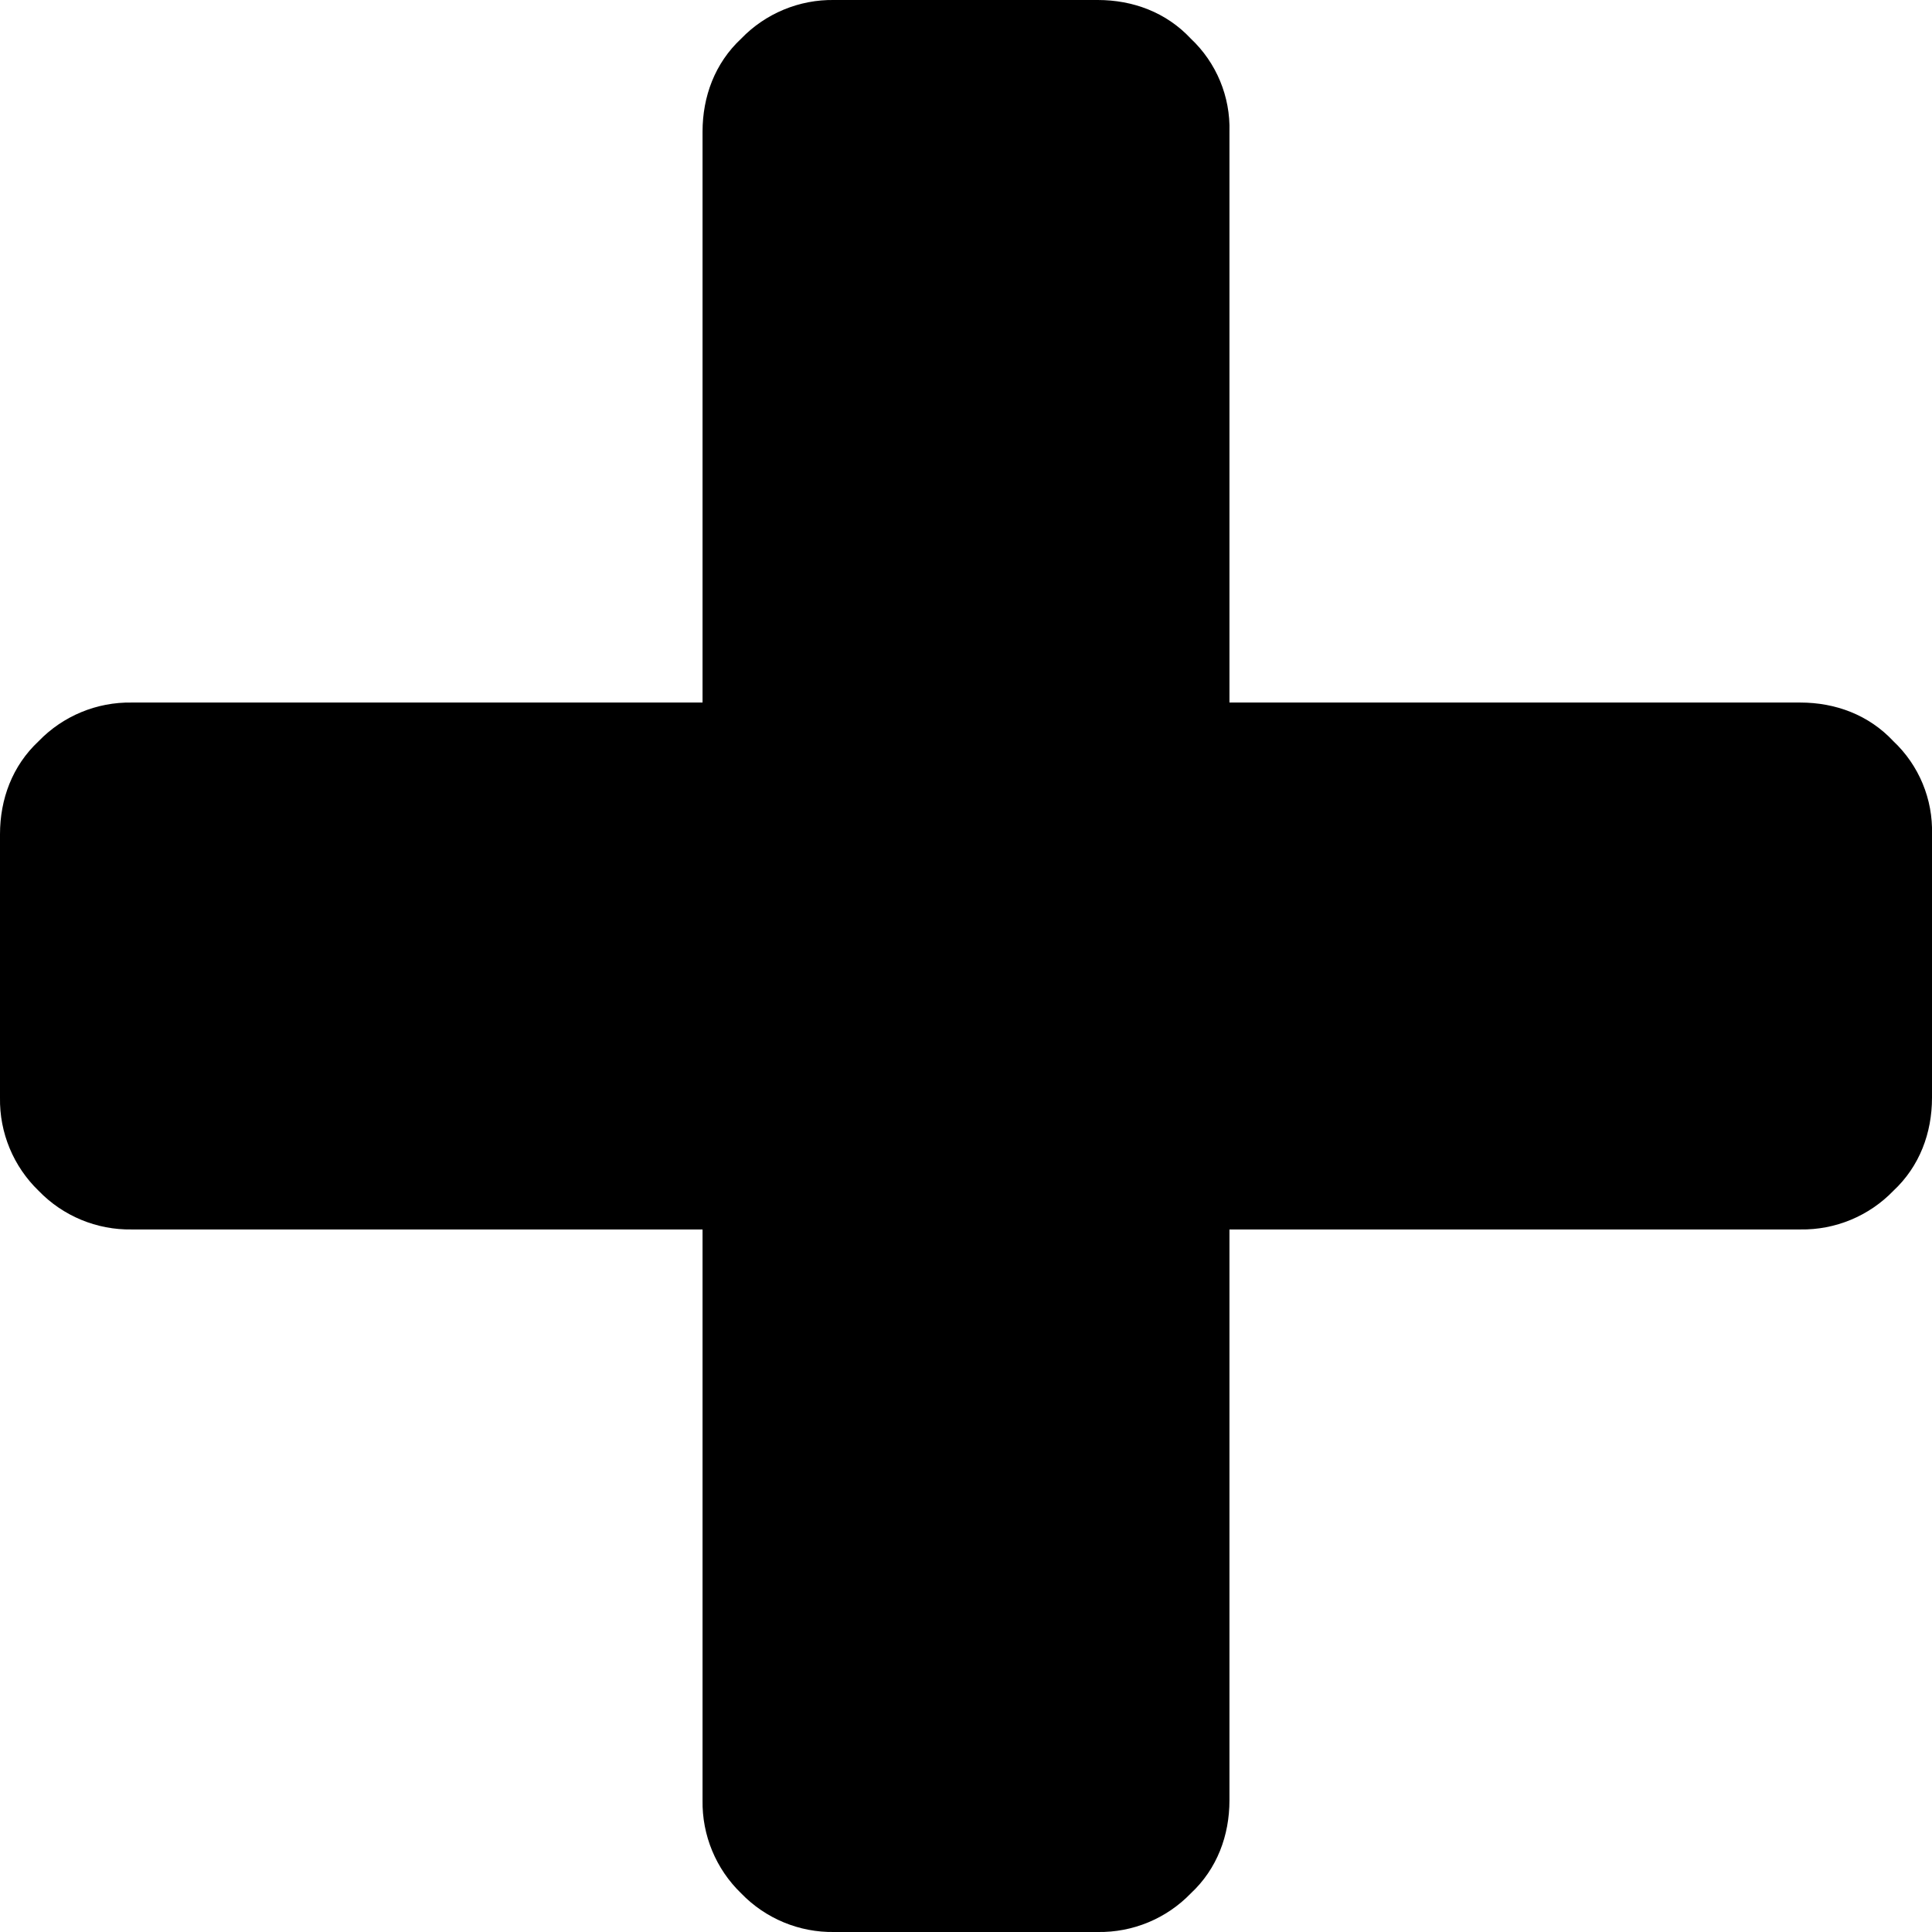
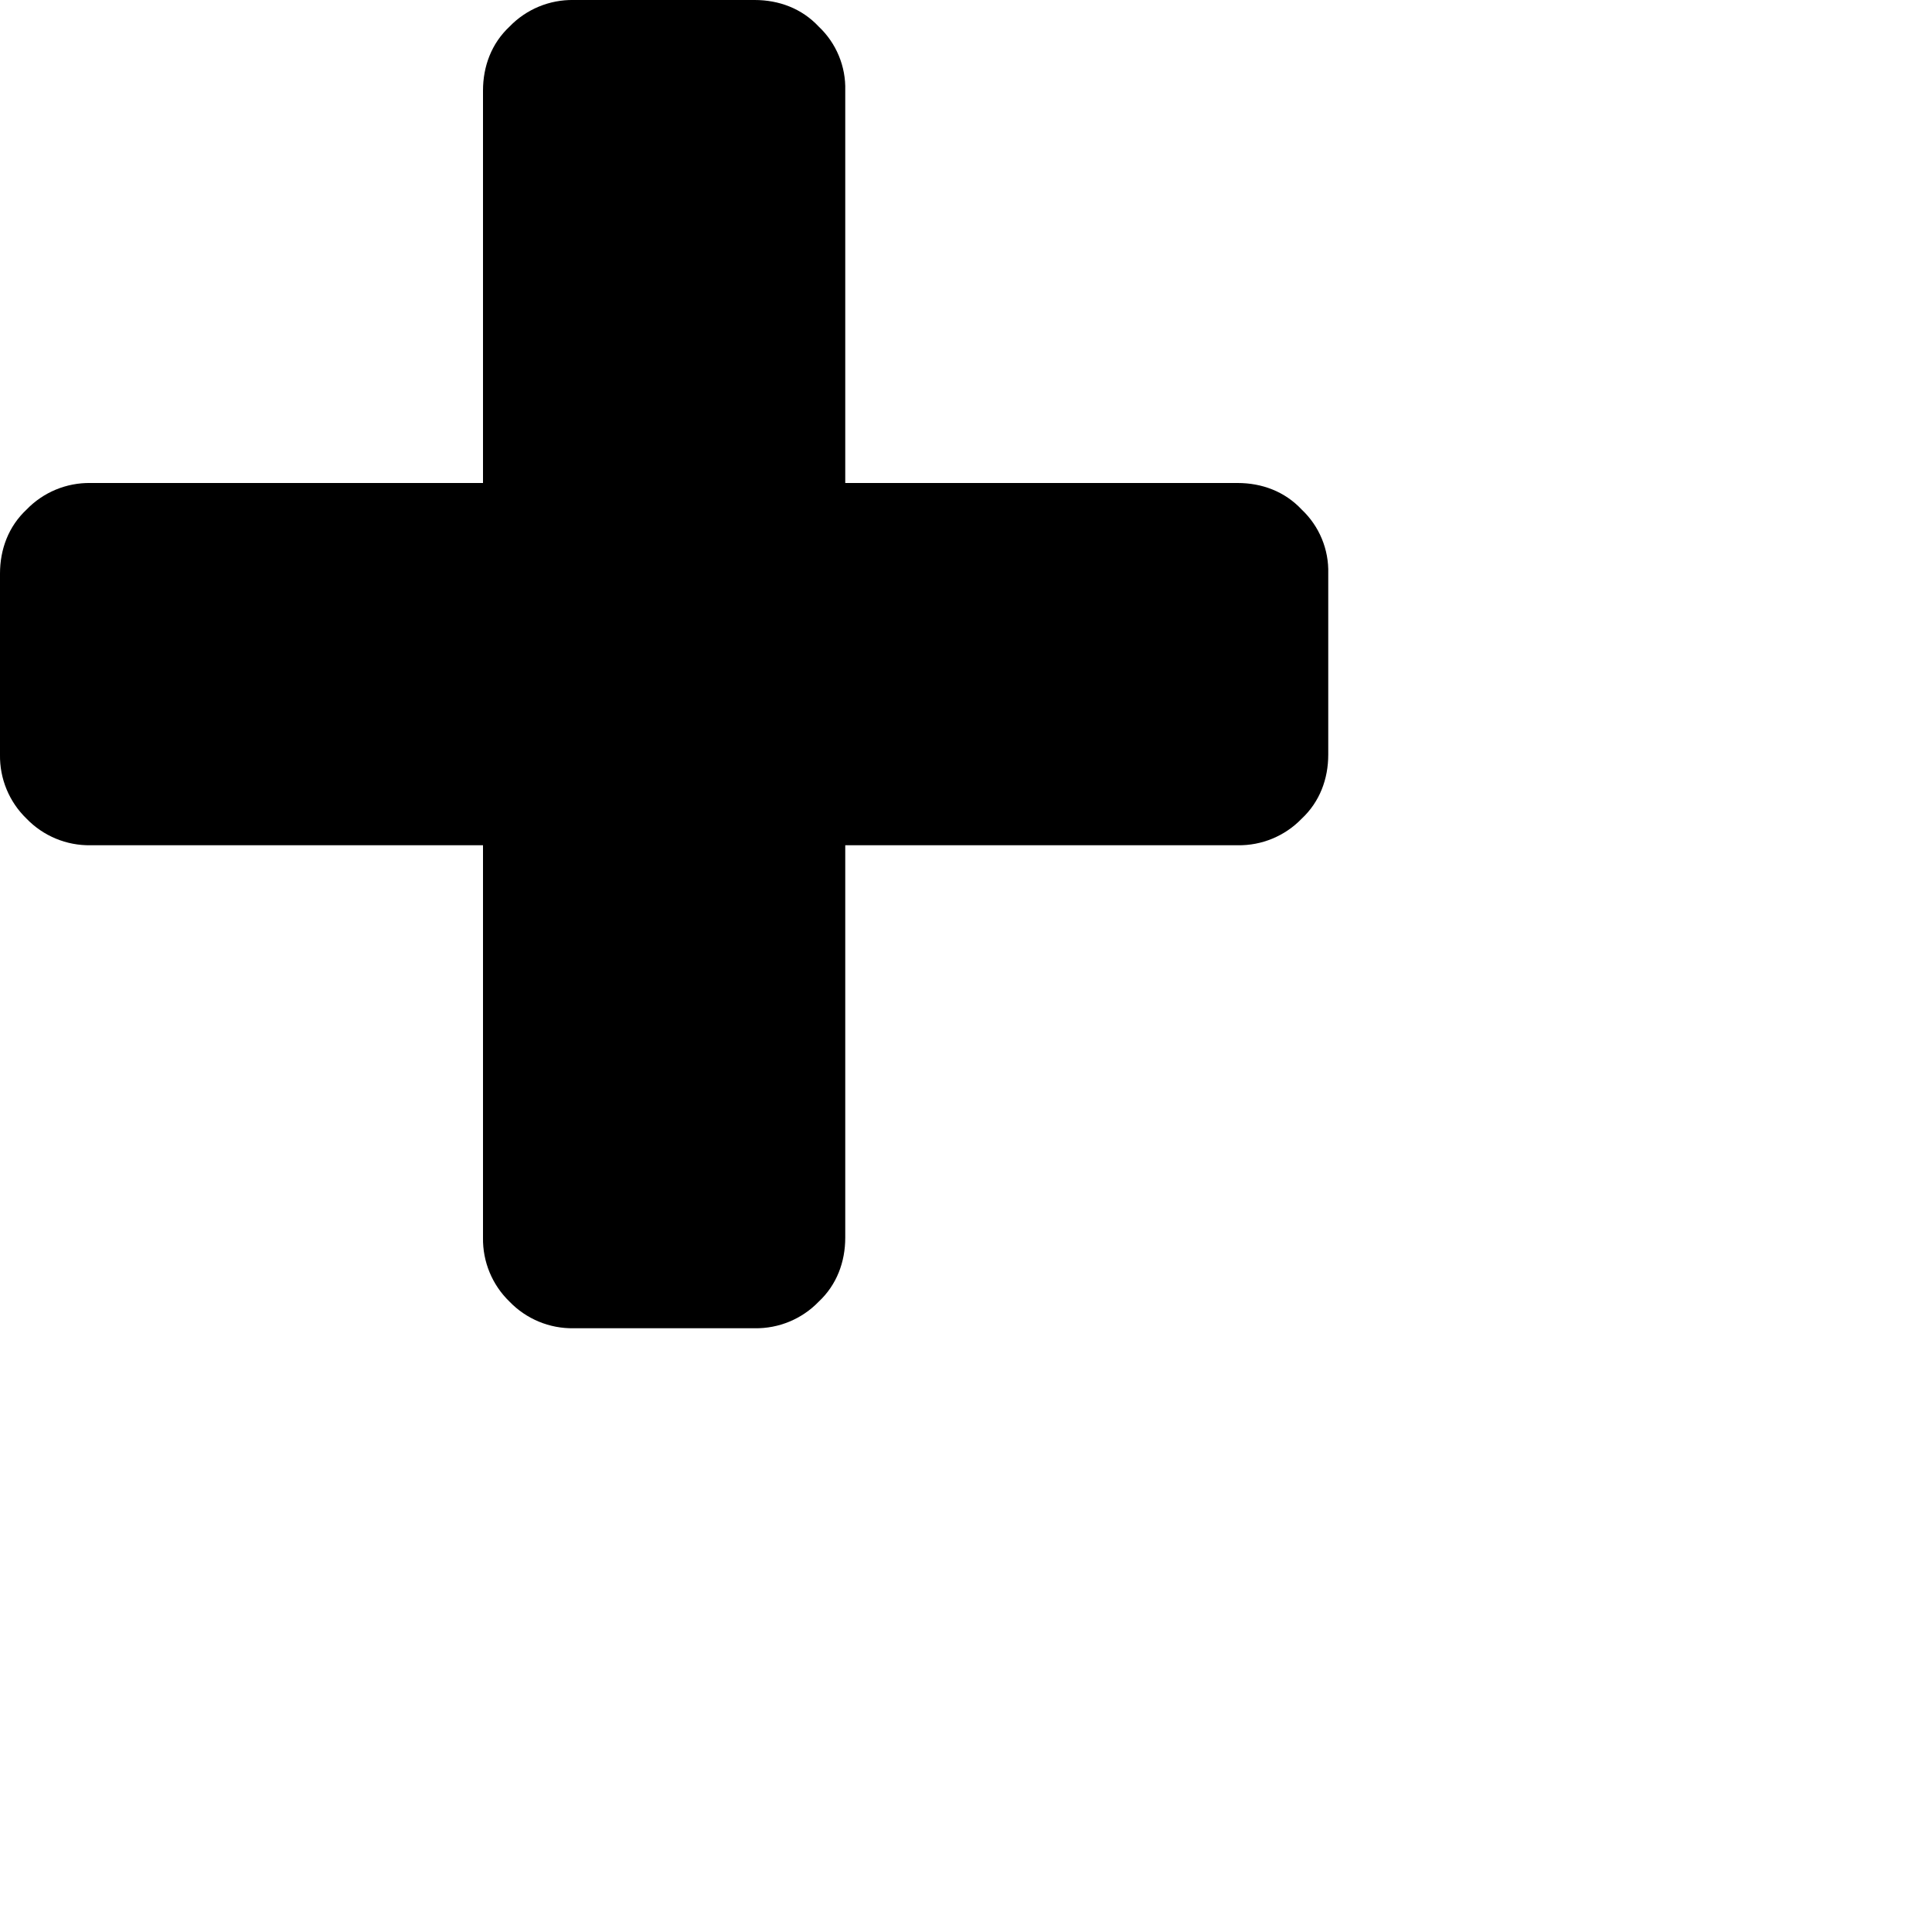
- <svg>
-   <path d="M11 4.75v1.5c0 .2-.07.39-.22.53a.72.72 0 01-.53.22H7v3.25c0 .2-.07.39-.22.53a.72.72 0 01-.53.22h-1.5a.72.72 0 01-.53-.22.72.72 0 01-.22-.53V7H.75a.72.72 0 01-.53-.22.72.72 0 01-.22-.53v-1.5c0-.2.07-.39.22-.53A.72.72 0 01.75 4H4V.75c0-.2.07-.39.22-.53A.72.72 0 014.75 0h1.5c.2 0 .39.07.53.22A.7.7 0 017 .75V4h3.25c.2 0 .39.07.53.22a.7.7 0 01.22.53z" fill-rule="evenodd" />
+ <svg xmlns="http://www.w3.org/2000/svg" viewBox="0 0 16 16">
+   <path fill-rule="evenodd" d="M11 4.75v1.5c0 .2-.07.39-.22.53a.72.72 0 0 1-.53.22H7v3.25c0 .2-.07.39-.22.53a.72.72 0 0 1-.53.22h-1.5a.72.72 0 0 1-.53-.22.72.72 0 0 1-.22-.53V7H.75a.72.72 0 0 1-.53-.22.72.72 0 0 1-.22-.53v-1.5c0-.2.07-.39.22-.53A.72.72 0 0 1 .75 4H4V.75c0-.2.07-.39.22-.53A.72.72 0 0 1 4.75 0h1.5c.2 0 .39.07.53.22A.7.7 0 0 1 7 .75V4h3.25c.2 0 .39.07.53.22a.7.7 0 0 1 .22.53z" />
</svg>
